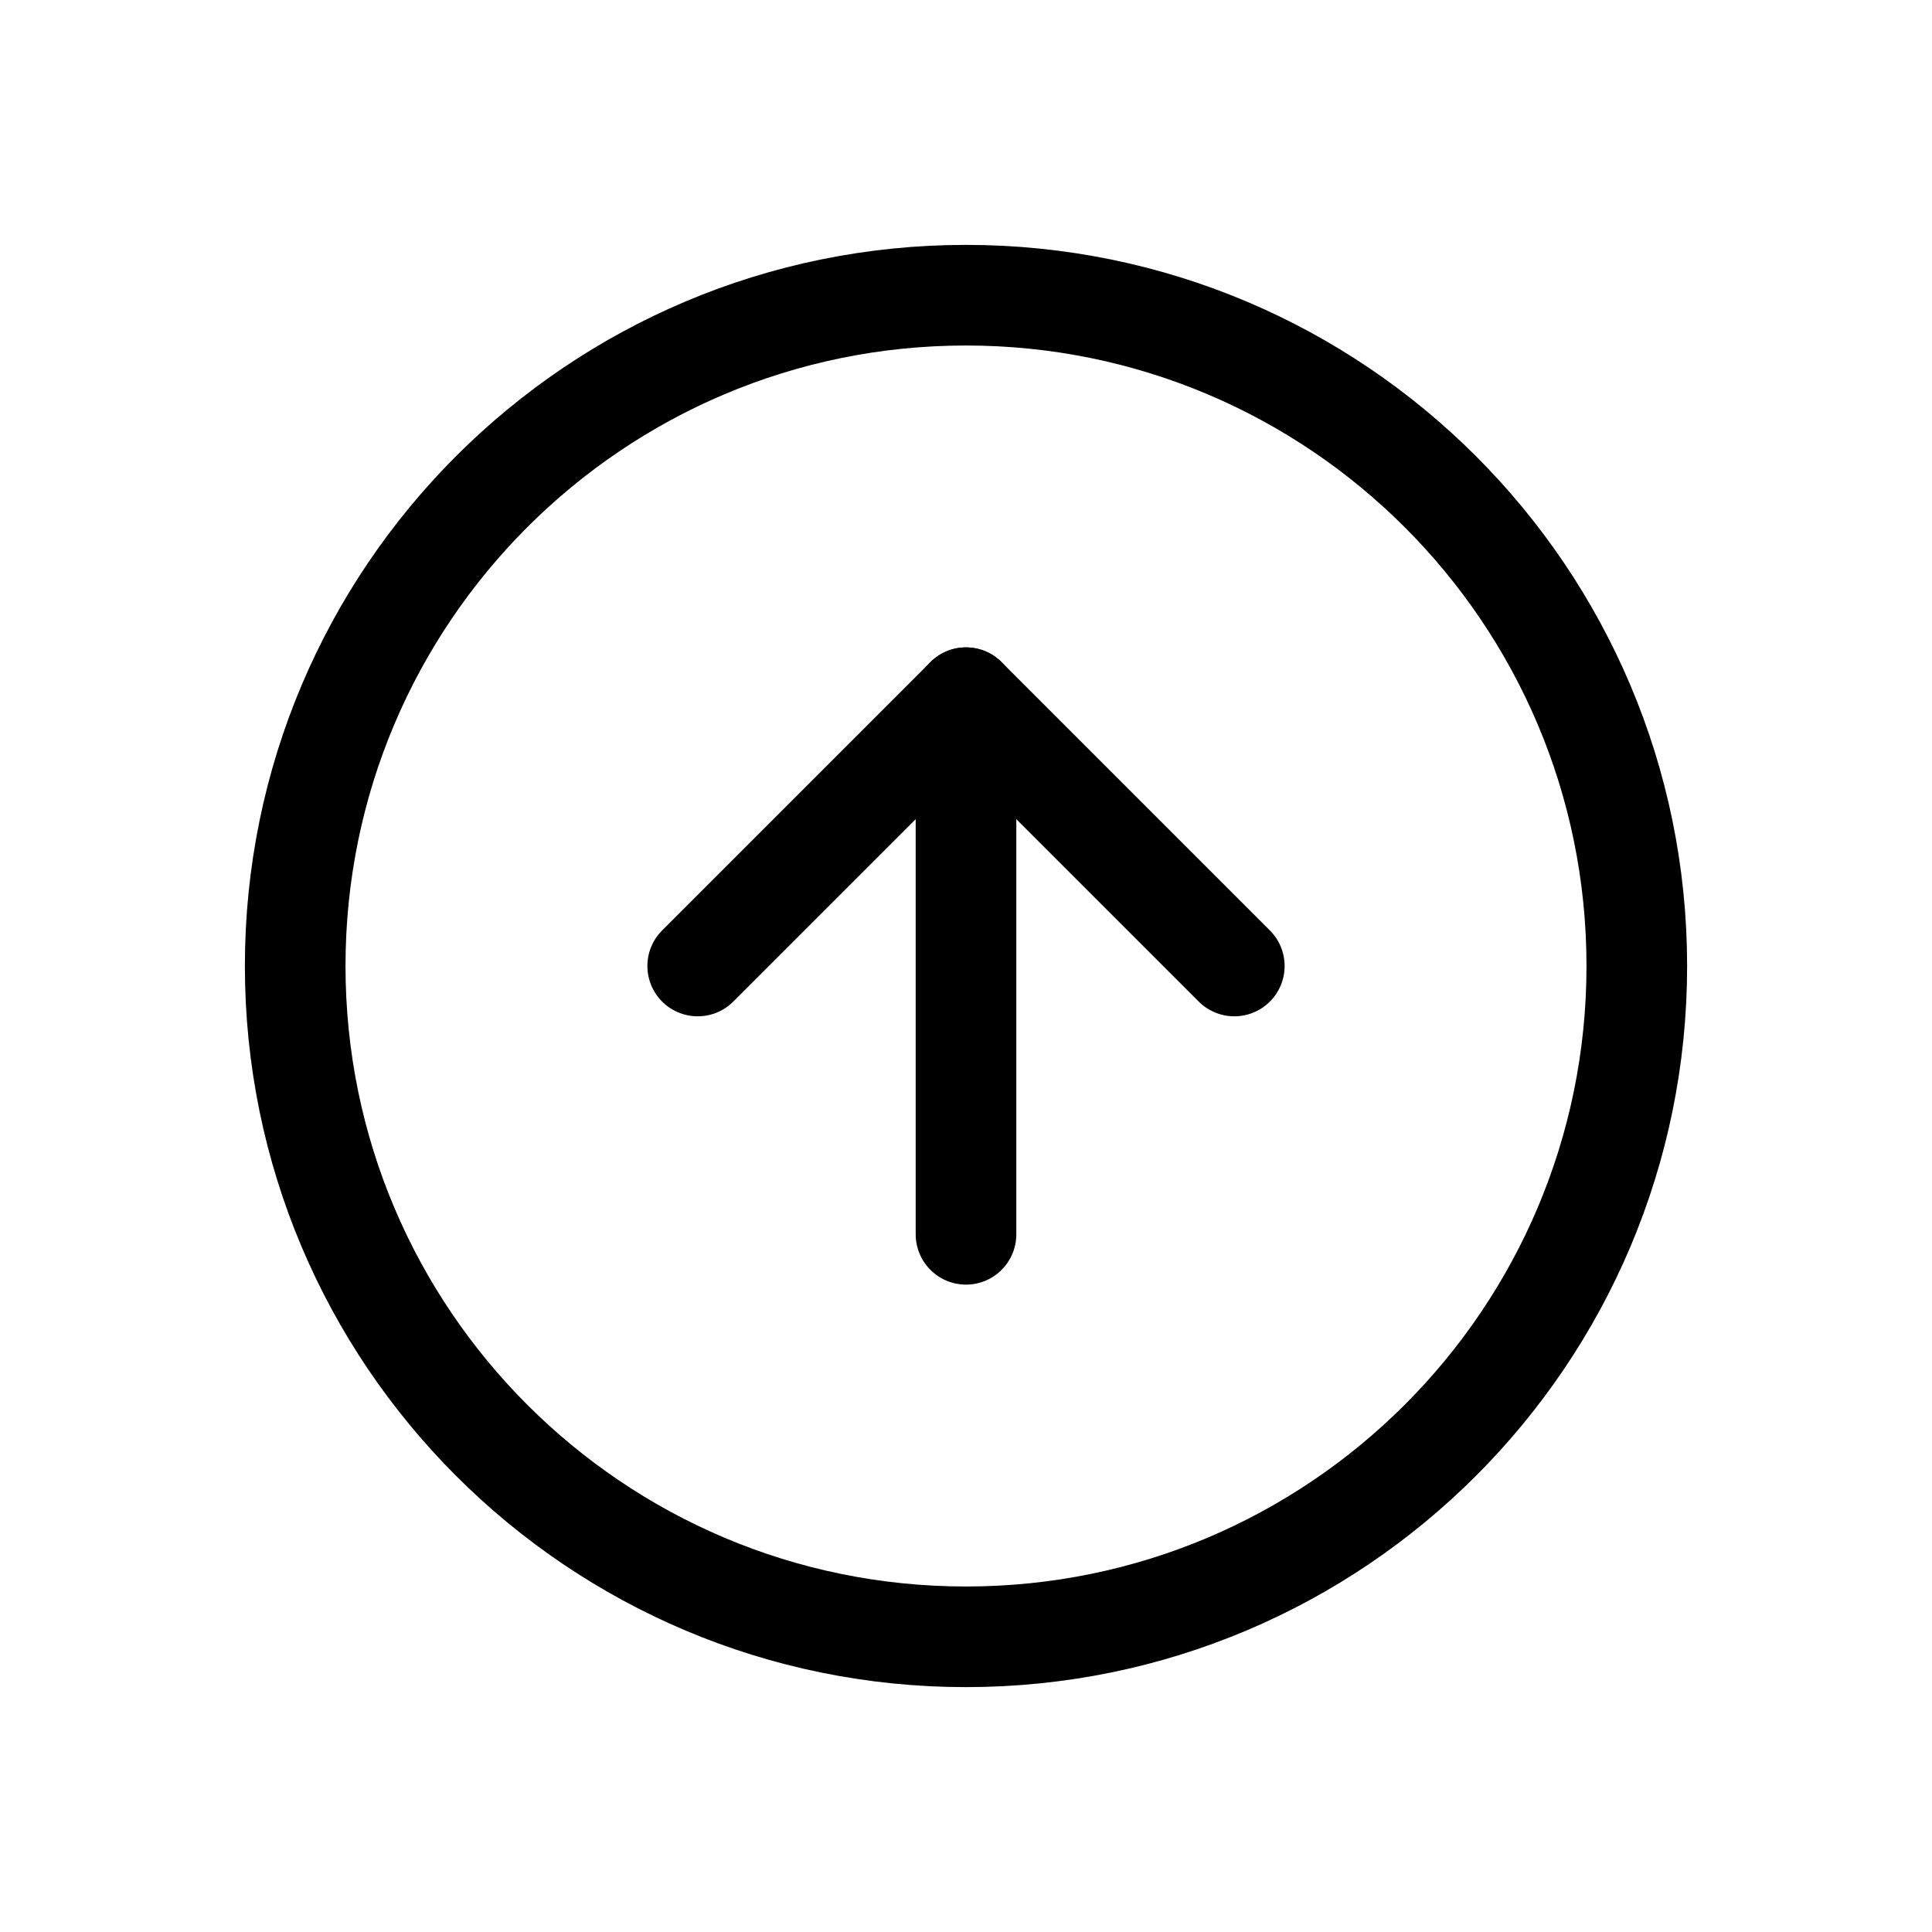
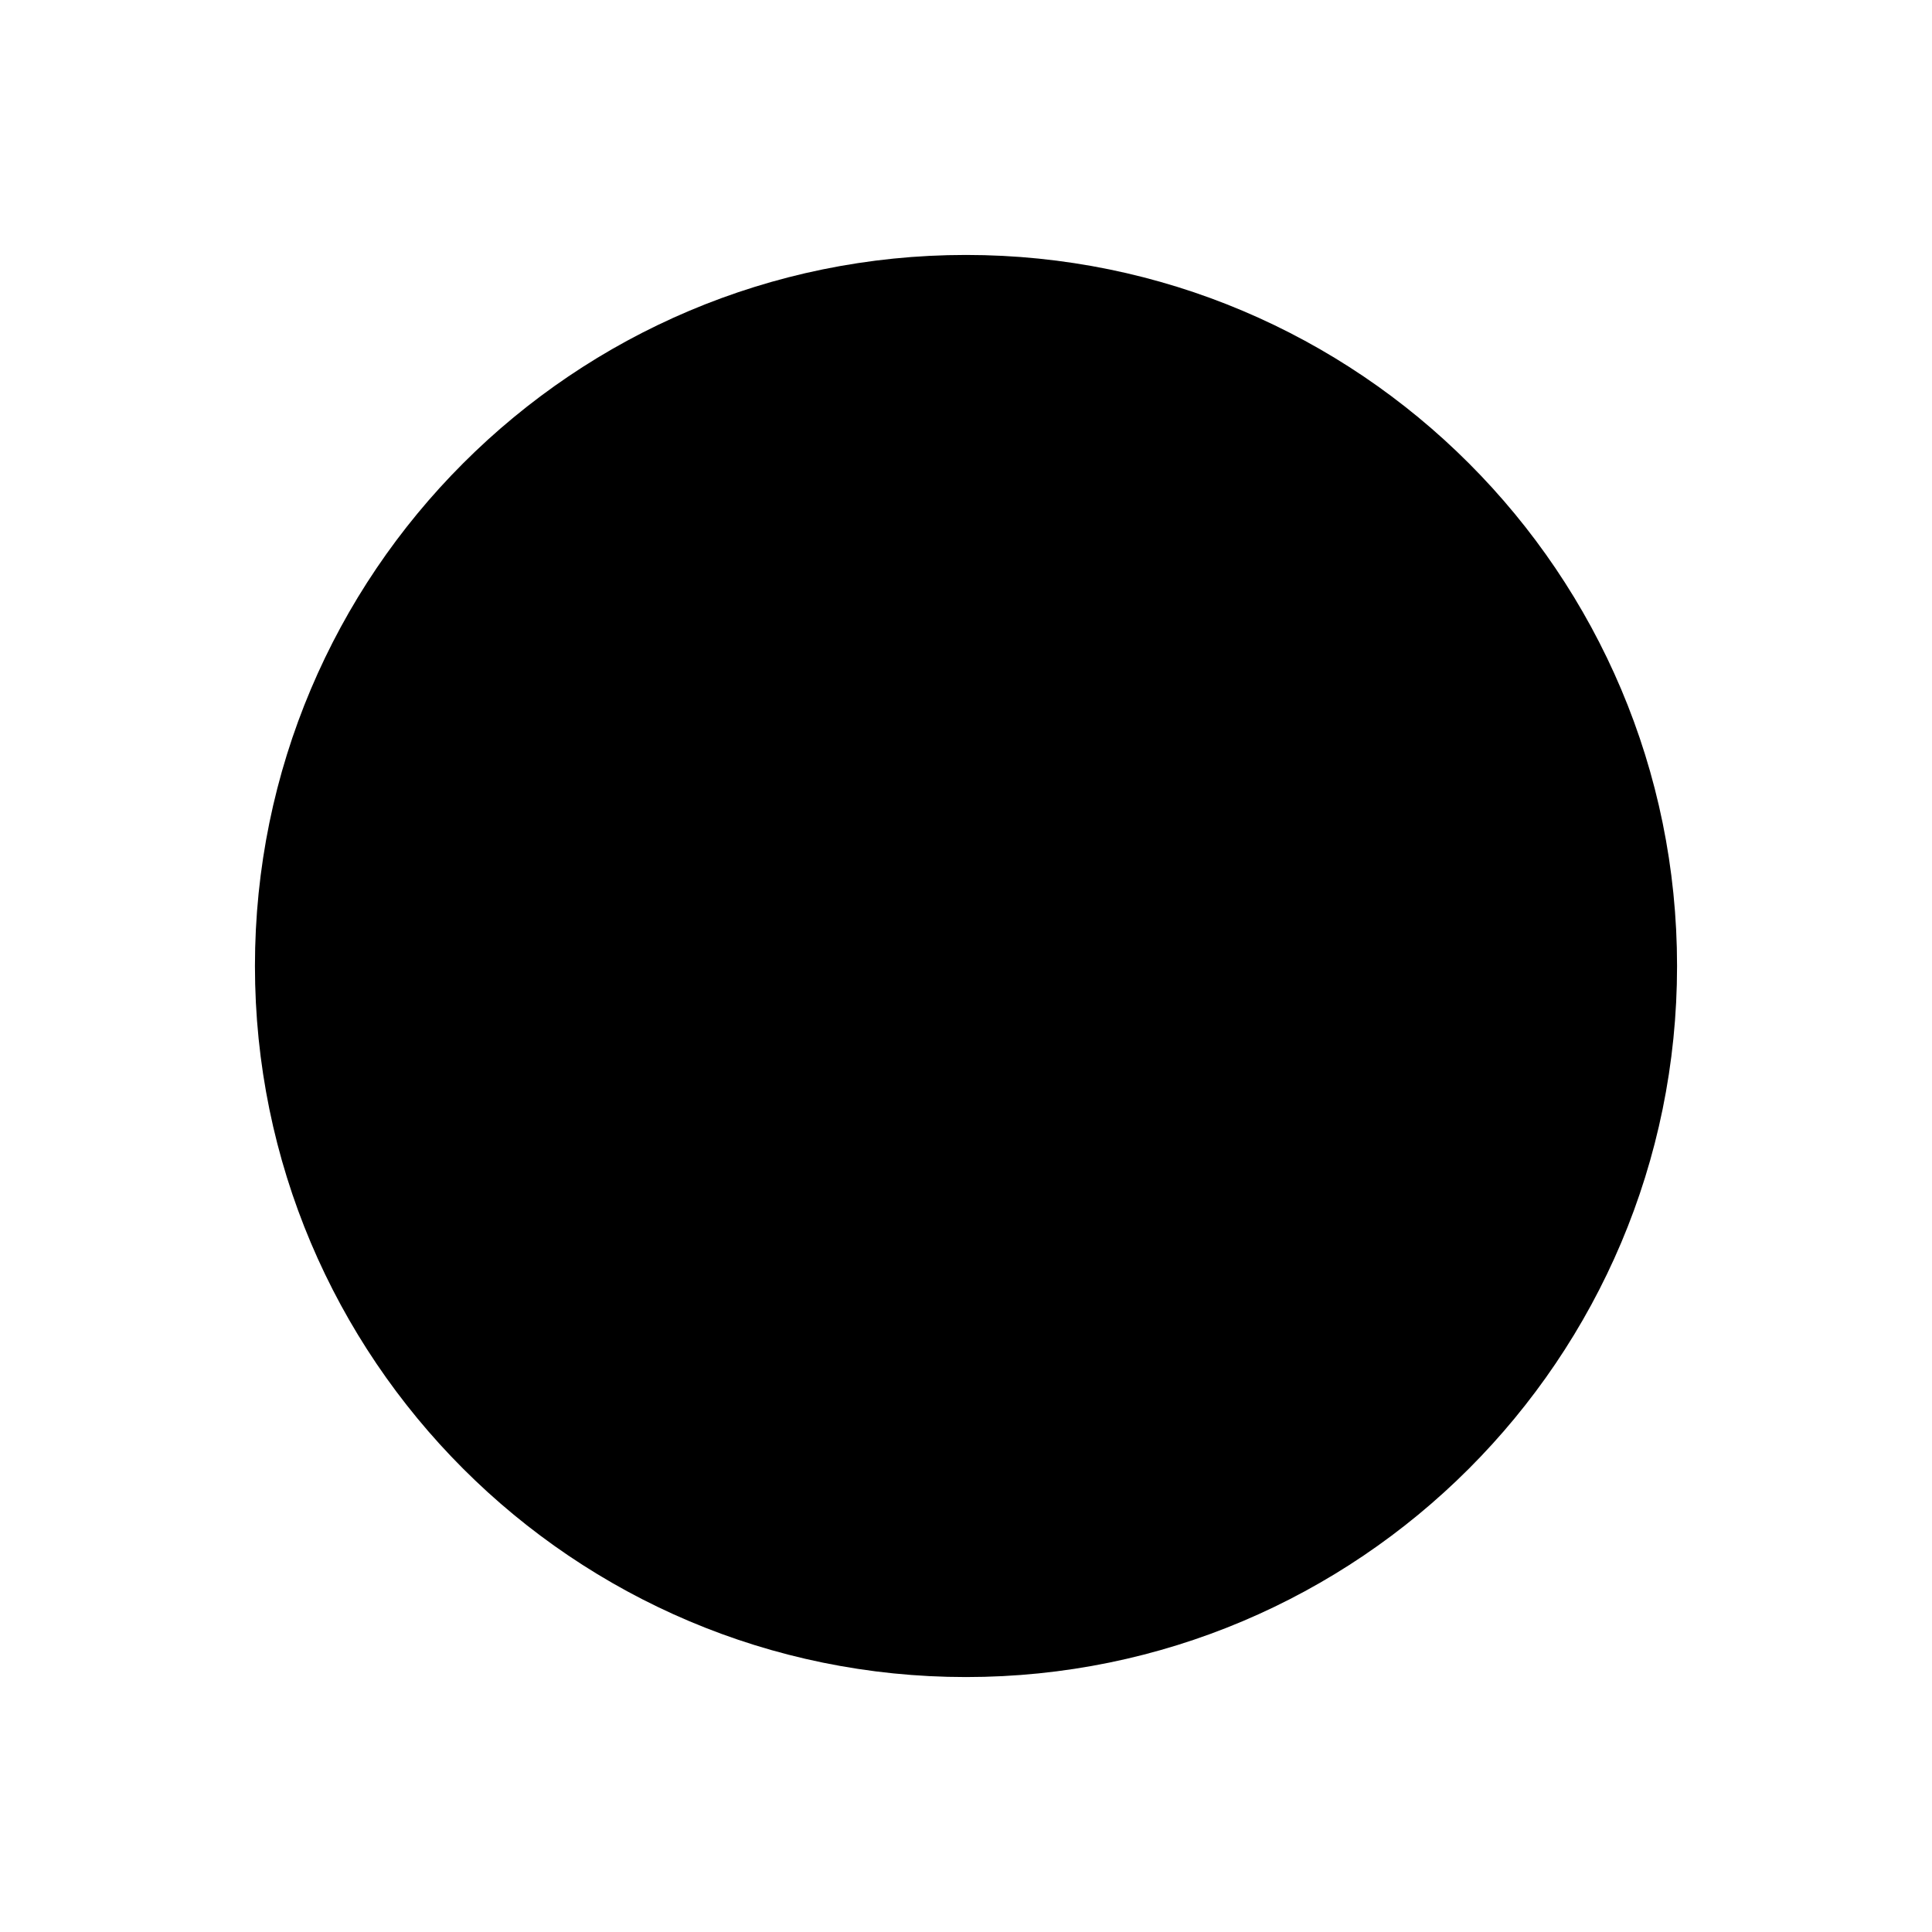
- <svg xmlns="http://www.w3.org/2000/svg" width="24" height="24" viewBox="0 0 24 24" fill="none">
-   <path d="M12 20.333C16.602 20.333 20.333 16.602 20.333 12C20.333 7.398 16.602 3.667 12 3.667C7.398 3.667 3.667 7.398 3.667 12C3.667 16.602 7.398 20.333 12 20.333Z" stroke="black" stroke-width="1.25" stroke-linecap="round" stroke-linejoin="round" />
-   <path d="M15.333 12L12 8.667L8.667 12" stroke="black" stroke-width="1.25" stroke-linecap="round" stroke-linejoin="round" />
-   <path d="M12 15.333V8.667" stroke="black" stroke-width="1.25" stroke-linecap="round" stroke-linejoin="round" />
+ <svg xmlns="http://www.w3.org/2000/svg" viewBox="0 0 24 24">
+   <path fill="currentColor" stroke="currentColor" stroke-linecap="round" stroke-linejoin="round" d="M12 20.333C16.602 20.333 20.333 16.602 20.333 12C20.333 7.398 16.602 3.667 12 3.667C7.398 3.667 3.667 7.398 3.667 12C3.667 16.602 7.398 20.333 12 20.333Z" />
+   <path fill="currentColor" stroke="currentColor" stroke-linecap="round" stroke-linejoin="round" d="M15.333 12L12 8.667L8.667 12" />
+   <path fill="currentColor" stroke="currentColor" stroke-linecap="round" stroke-linejoin="round" d="M12 15.333V8.667" />
</svg>
